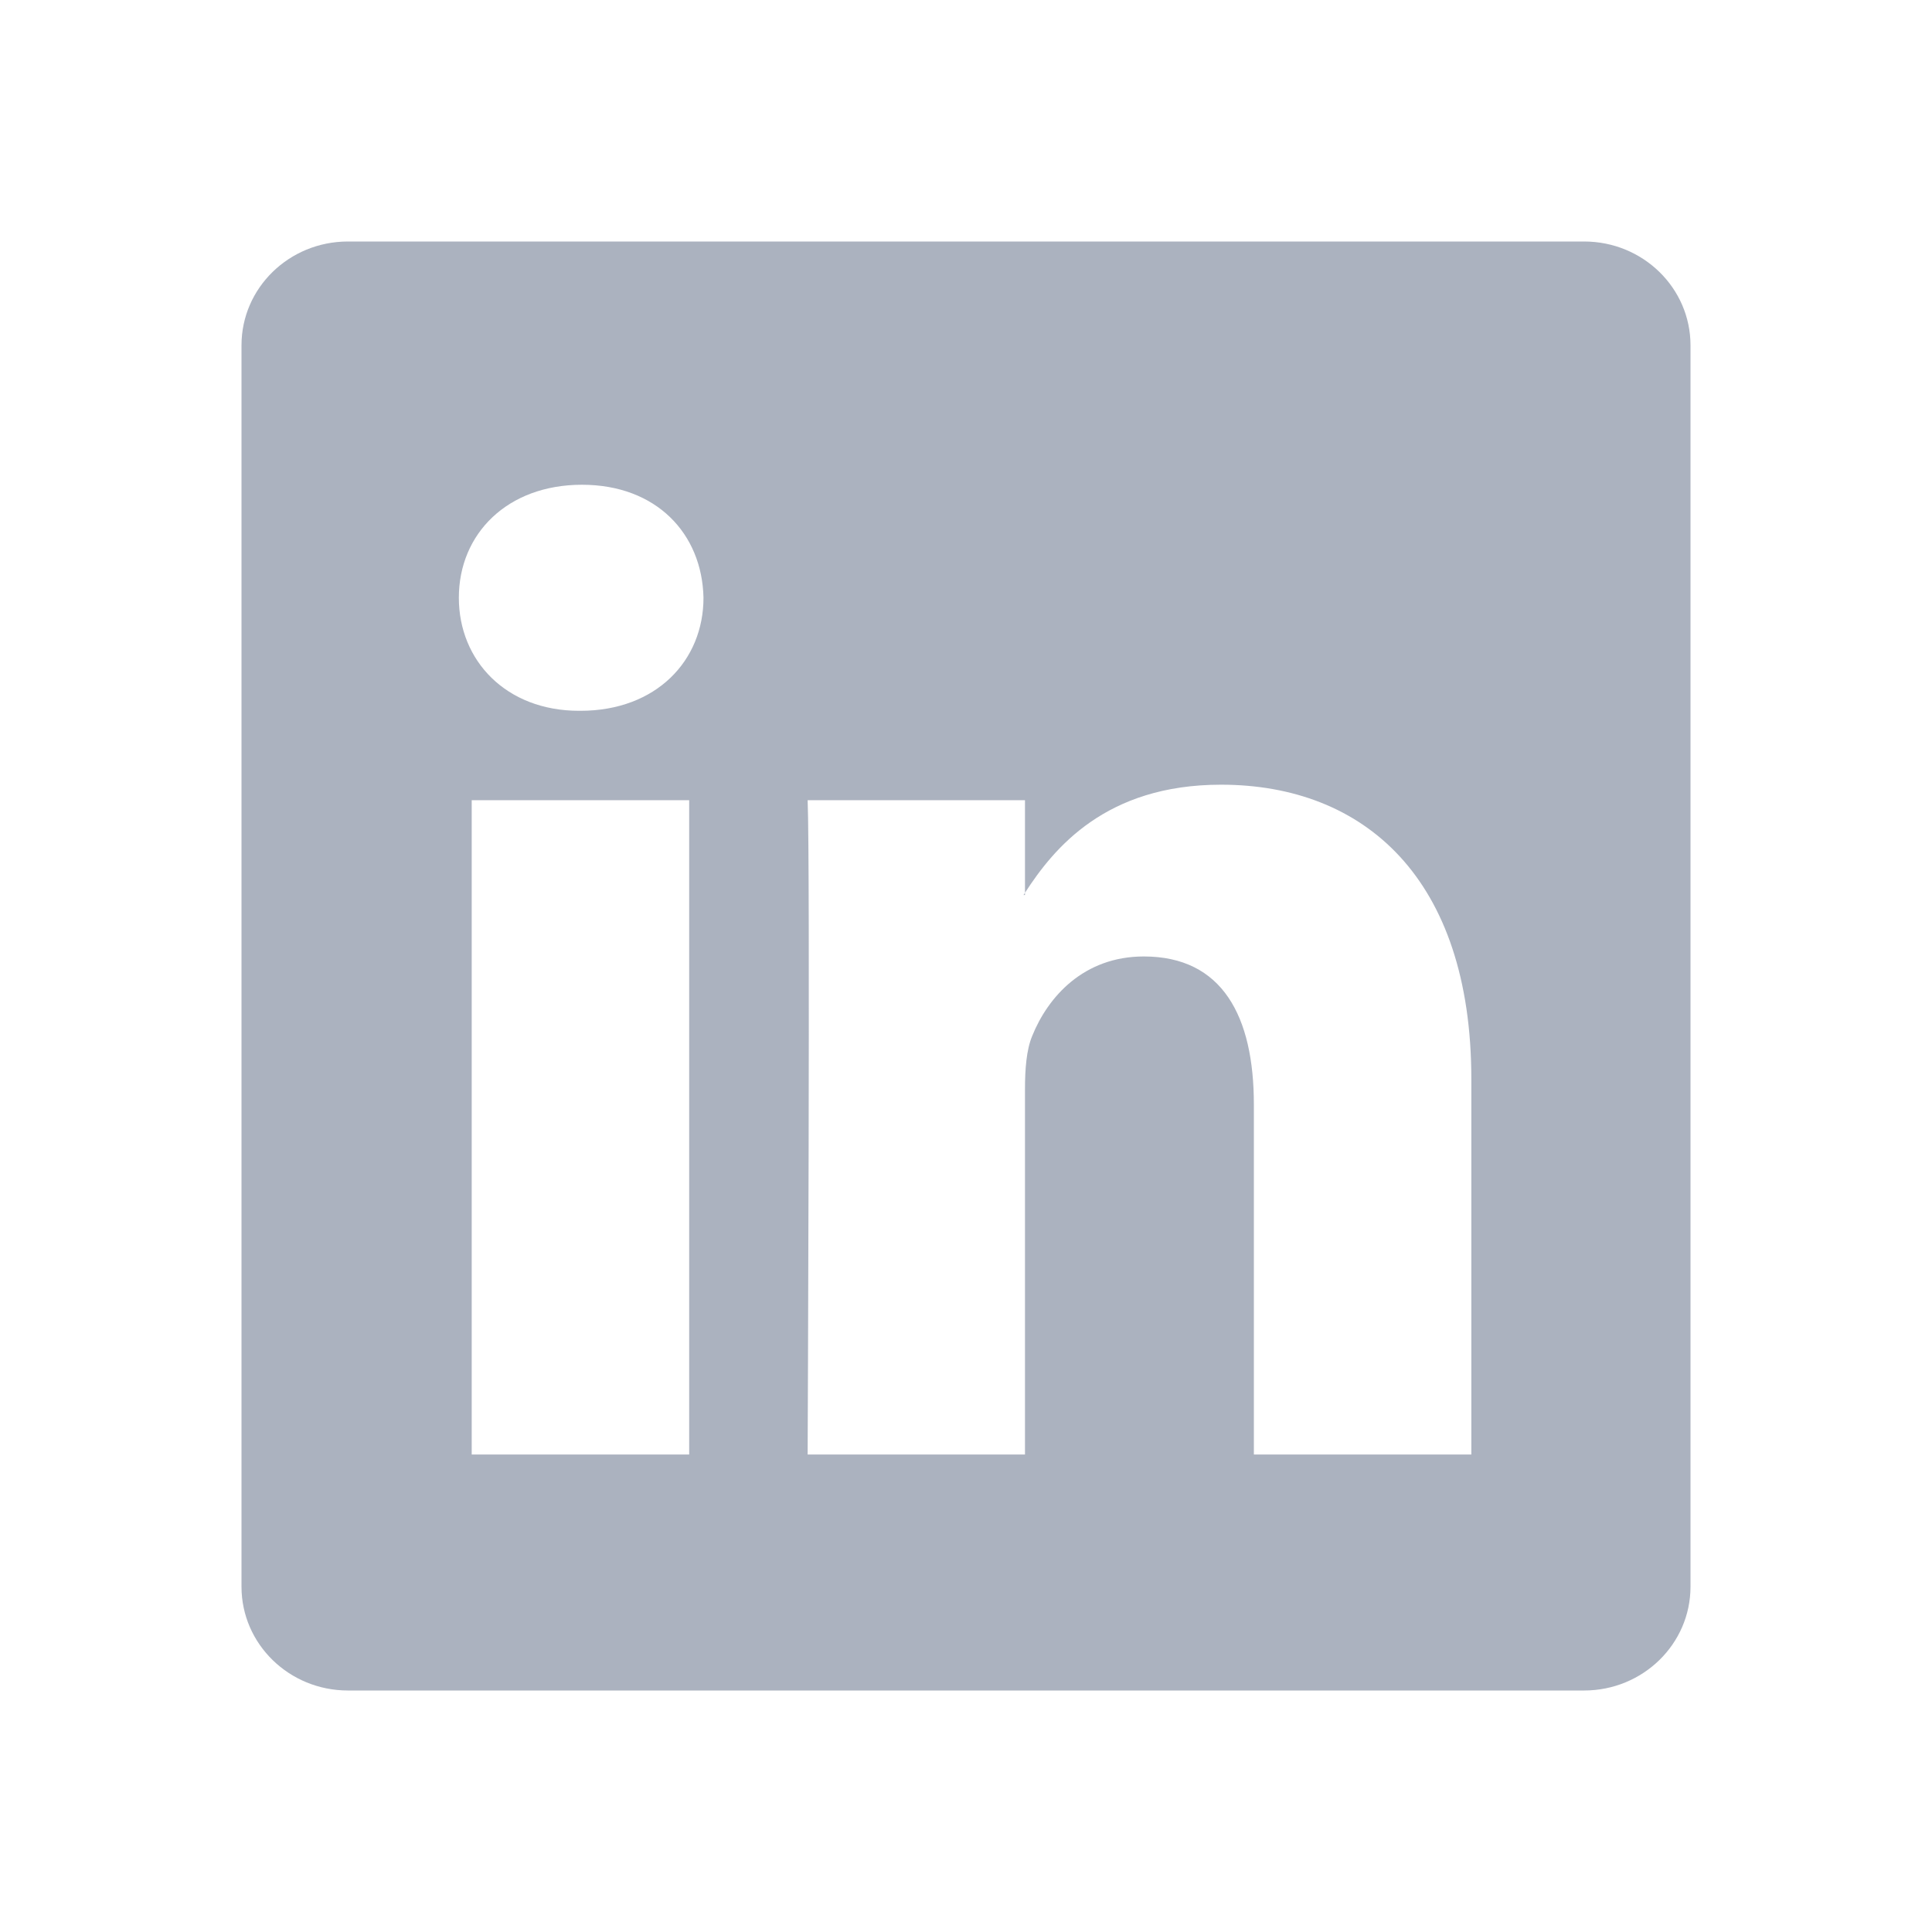
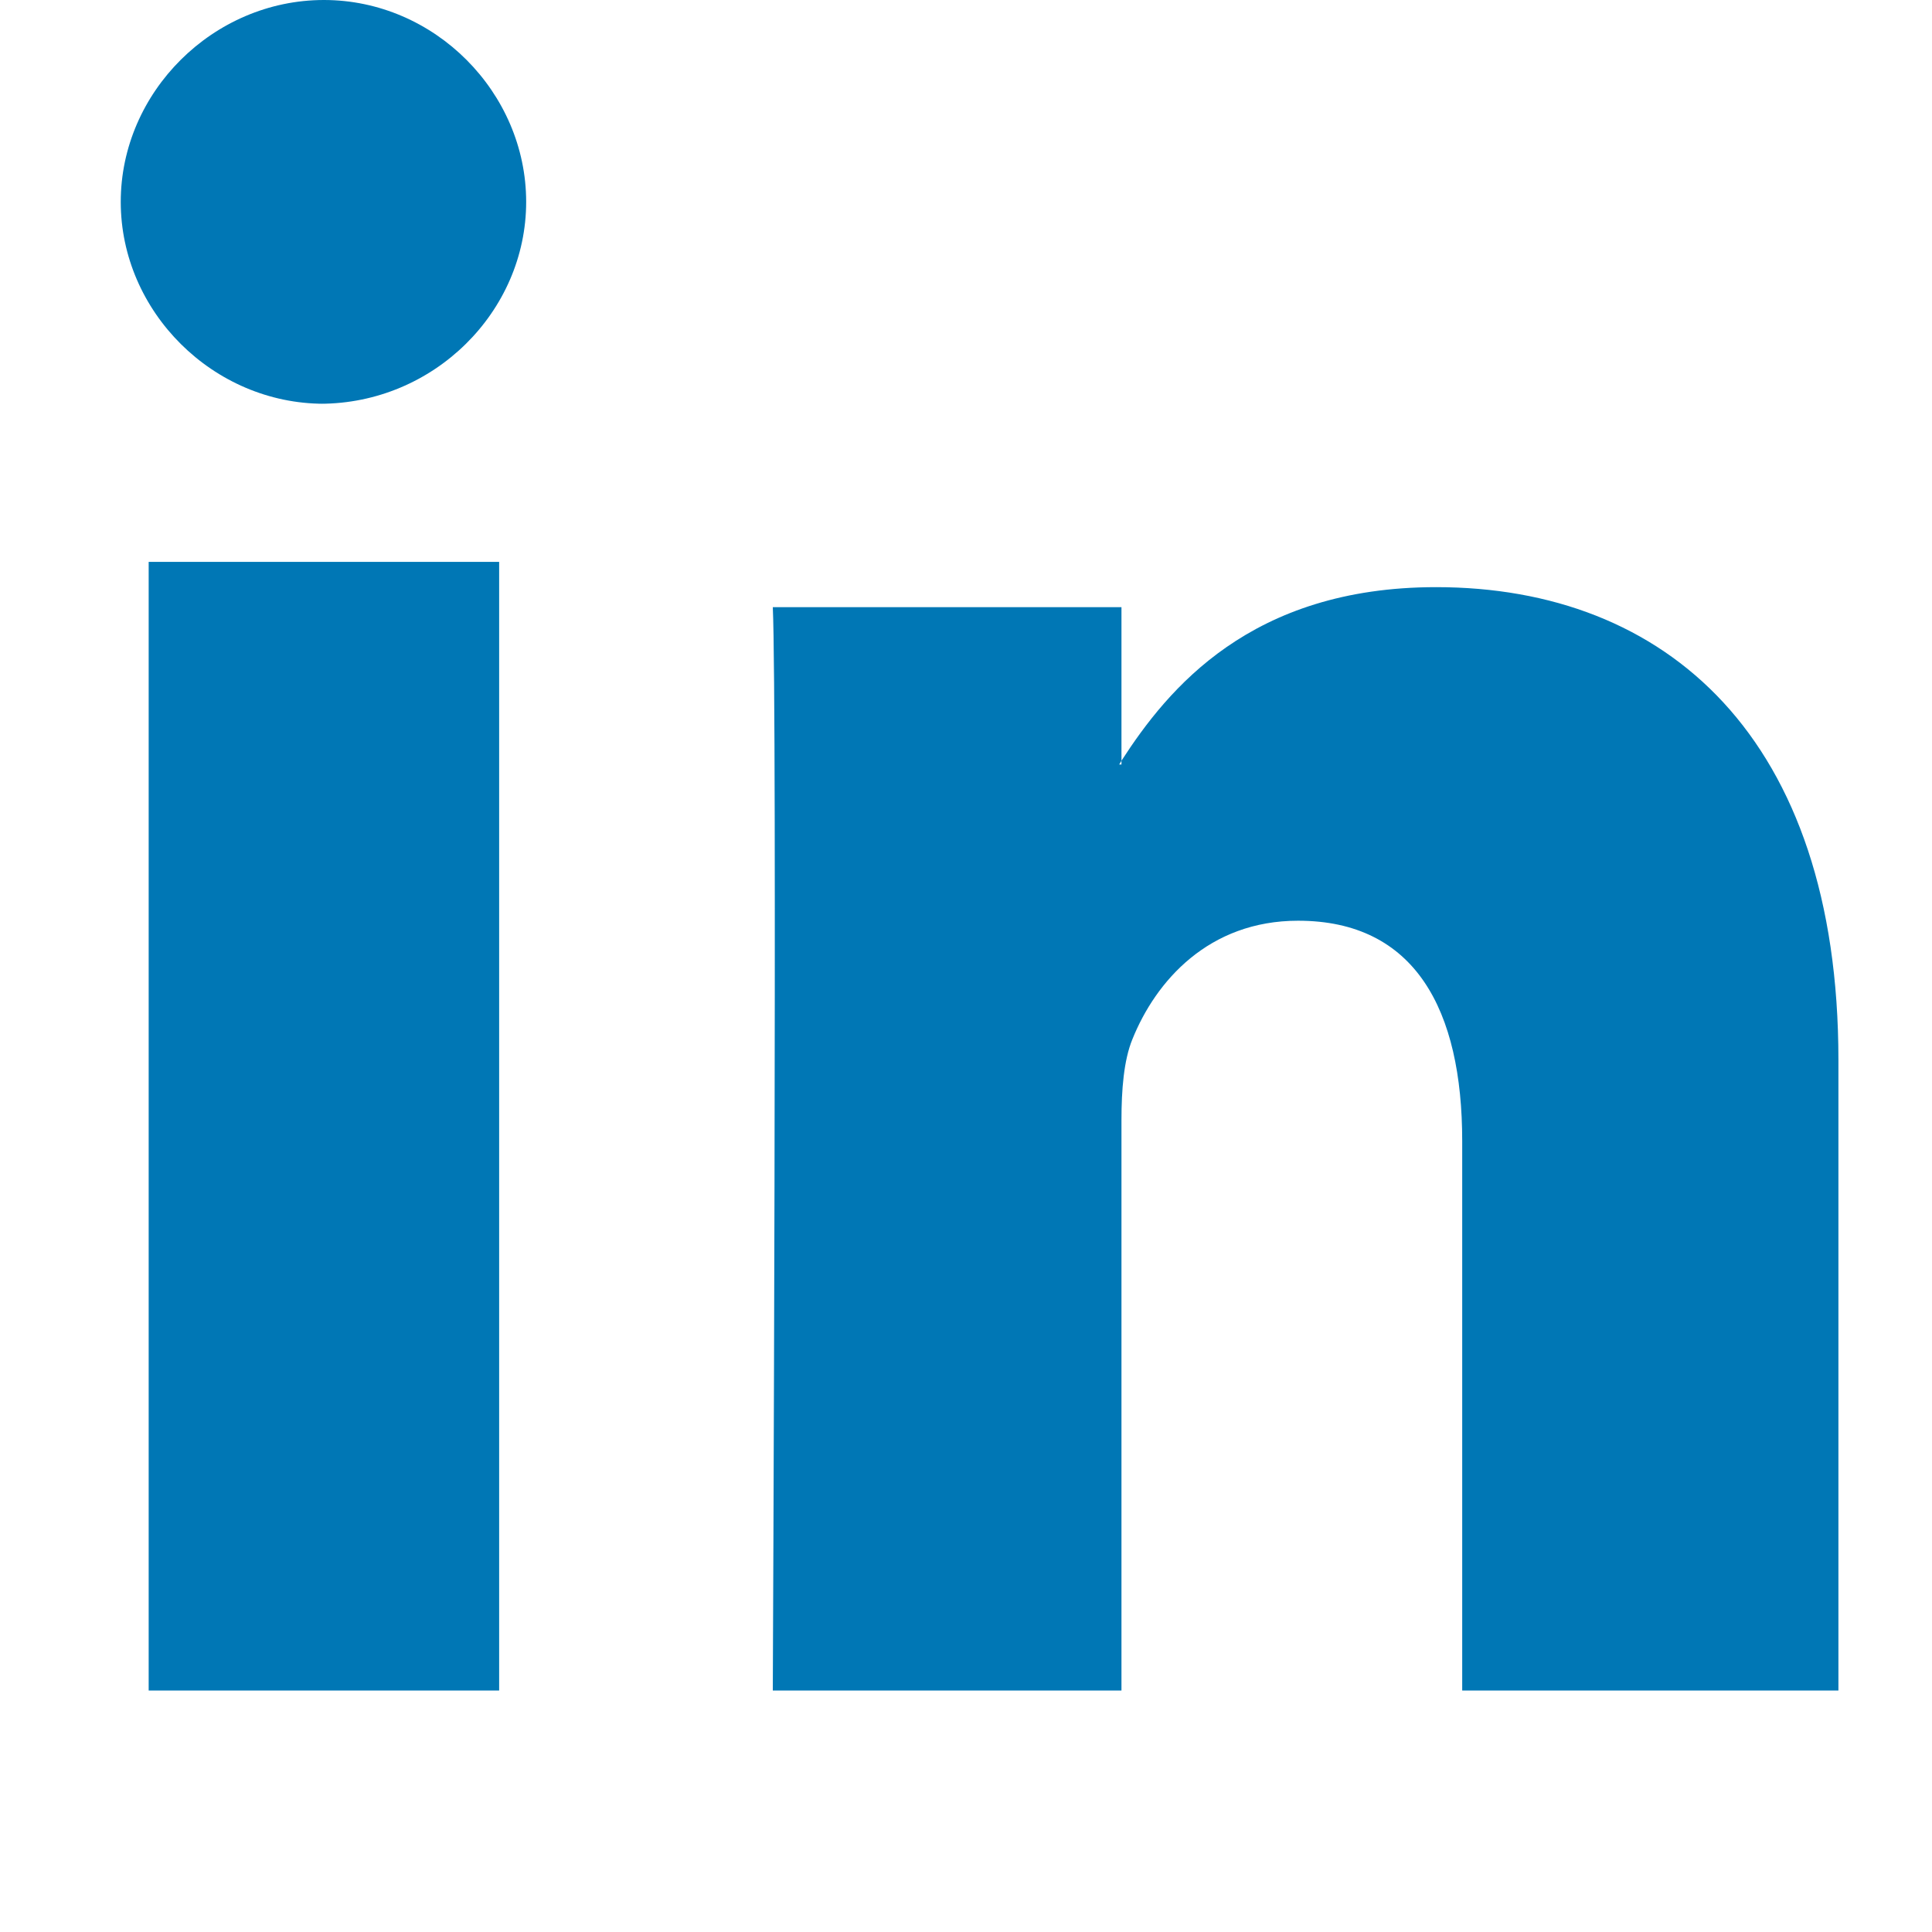
- <svg xmlns="http://www.w3.org/2000/svg" width="32" height="32" viewBox="0 0 32 32" fill="none">
-   <path d="M4 5.719C4 4.769 4.789 4 5.763 4H26.238C27.211 4 28 4.769 28 5.719V26.281C28 27.23 27.211 28 26.238 28H5.763C4.789 28 4 27.23 4 26.281V5.719ZM11.415 24.091V13.254H7.813V24.091H11.415ZM9.614 11.773C10.87 11.773 11.652 10.942 11.652 9.901C11.629 8.838 10.871 8.029 9.639 8.029C8.405 8.029 7.6 8.839 7.6 9.901C7.6 10.942 8.382 11.773 9.591 11.773H9.614ZM16.977 24.091V18.038C16.977 17.715 17 17.39 17.096 17.16C17.356 16.513 17.948 15.842 18.945 15.842C20.248 15.842 20.768 16.835 20.768 18.294V24.091H24.37V17.875C24.37 14.545 22.594 12.997 20.224 12.997C18.313 12.997 17.456 14.047 16.977 14.787V14.824H16.953C16.96 14.812 16.968 14.799 16.977 14.787V13.254H13.377C13.421 14.271 13.377 24.091 13.377 24.091H16.977Z" fill="#ABB2BF" />
+ <svg xmlns="http://www.w3.org/2000/svg" width="100" height="100" viewBox="0 0 448 512">
+   <path fill="#0077B5" d="M100.28 448H7.4V148.9h92.88zm-46.44-341C24.5 107 0 82.6 0 53.5S24.5 0 53.84 0s53.6 24.5 53.6 53.5c0 29.1-24.5 53.5-54.6 53.5zM447.9 448h-92.4V302.4c0-34.7-12.4-58.4-43.5-58.4-23.7 0-37.7 16-43.9 31.4-2.3 5.6-2.9 13.5-2.9 21.4V448h-92.4s1.2-260.4 0-287.1h92.4v40.7c-.2.3-.4.7-.6 1h.6v-1c12.3-19 34.2-46 83.4-46 60.9 0 106.6 39.8 106.6 125.3V448z" />
</svg>
